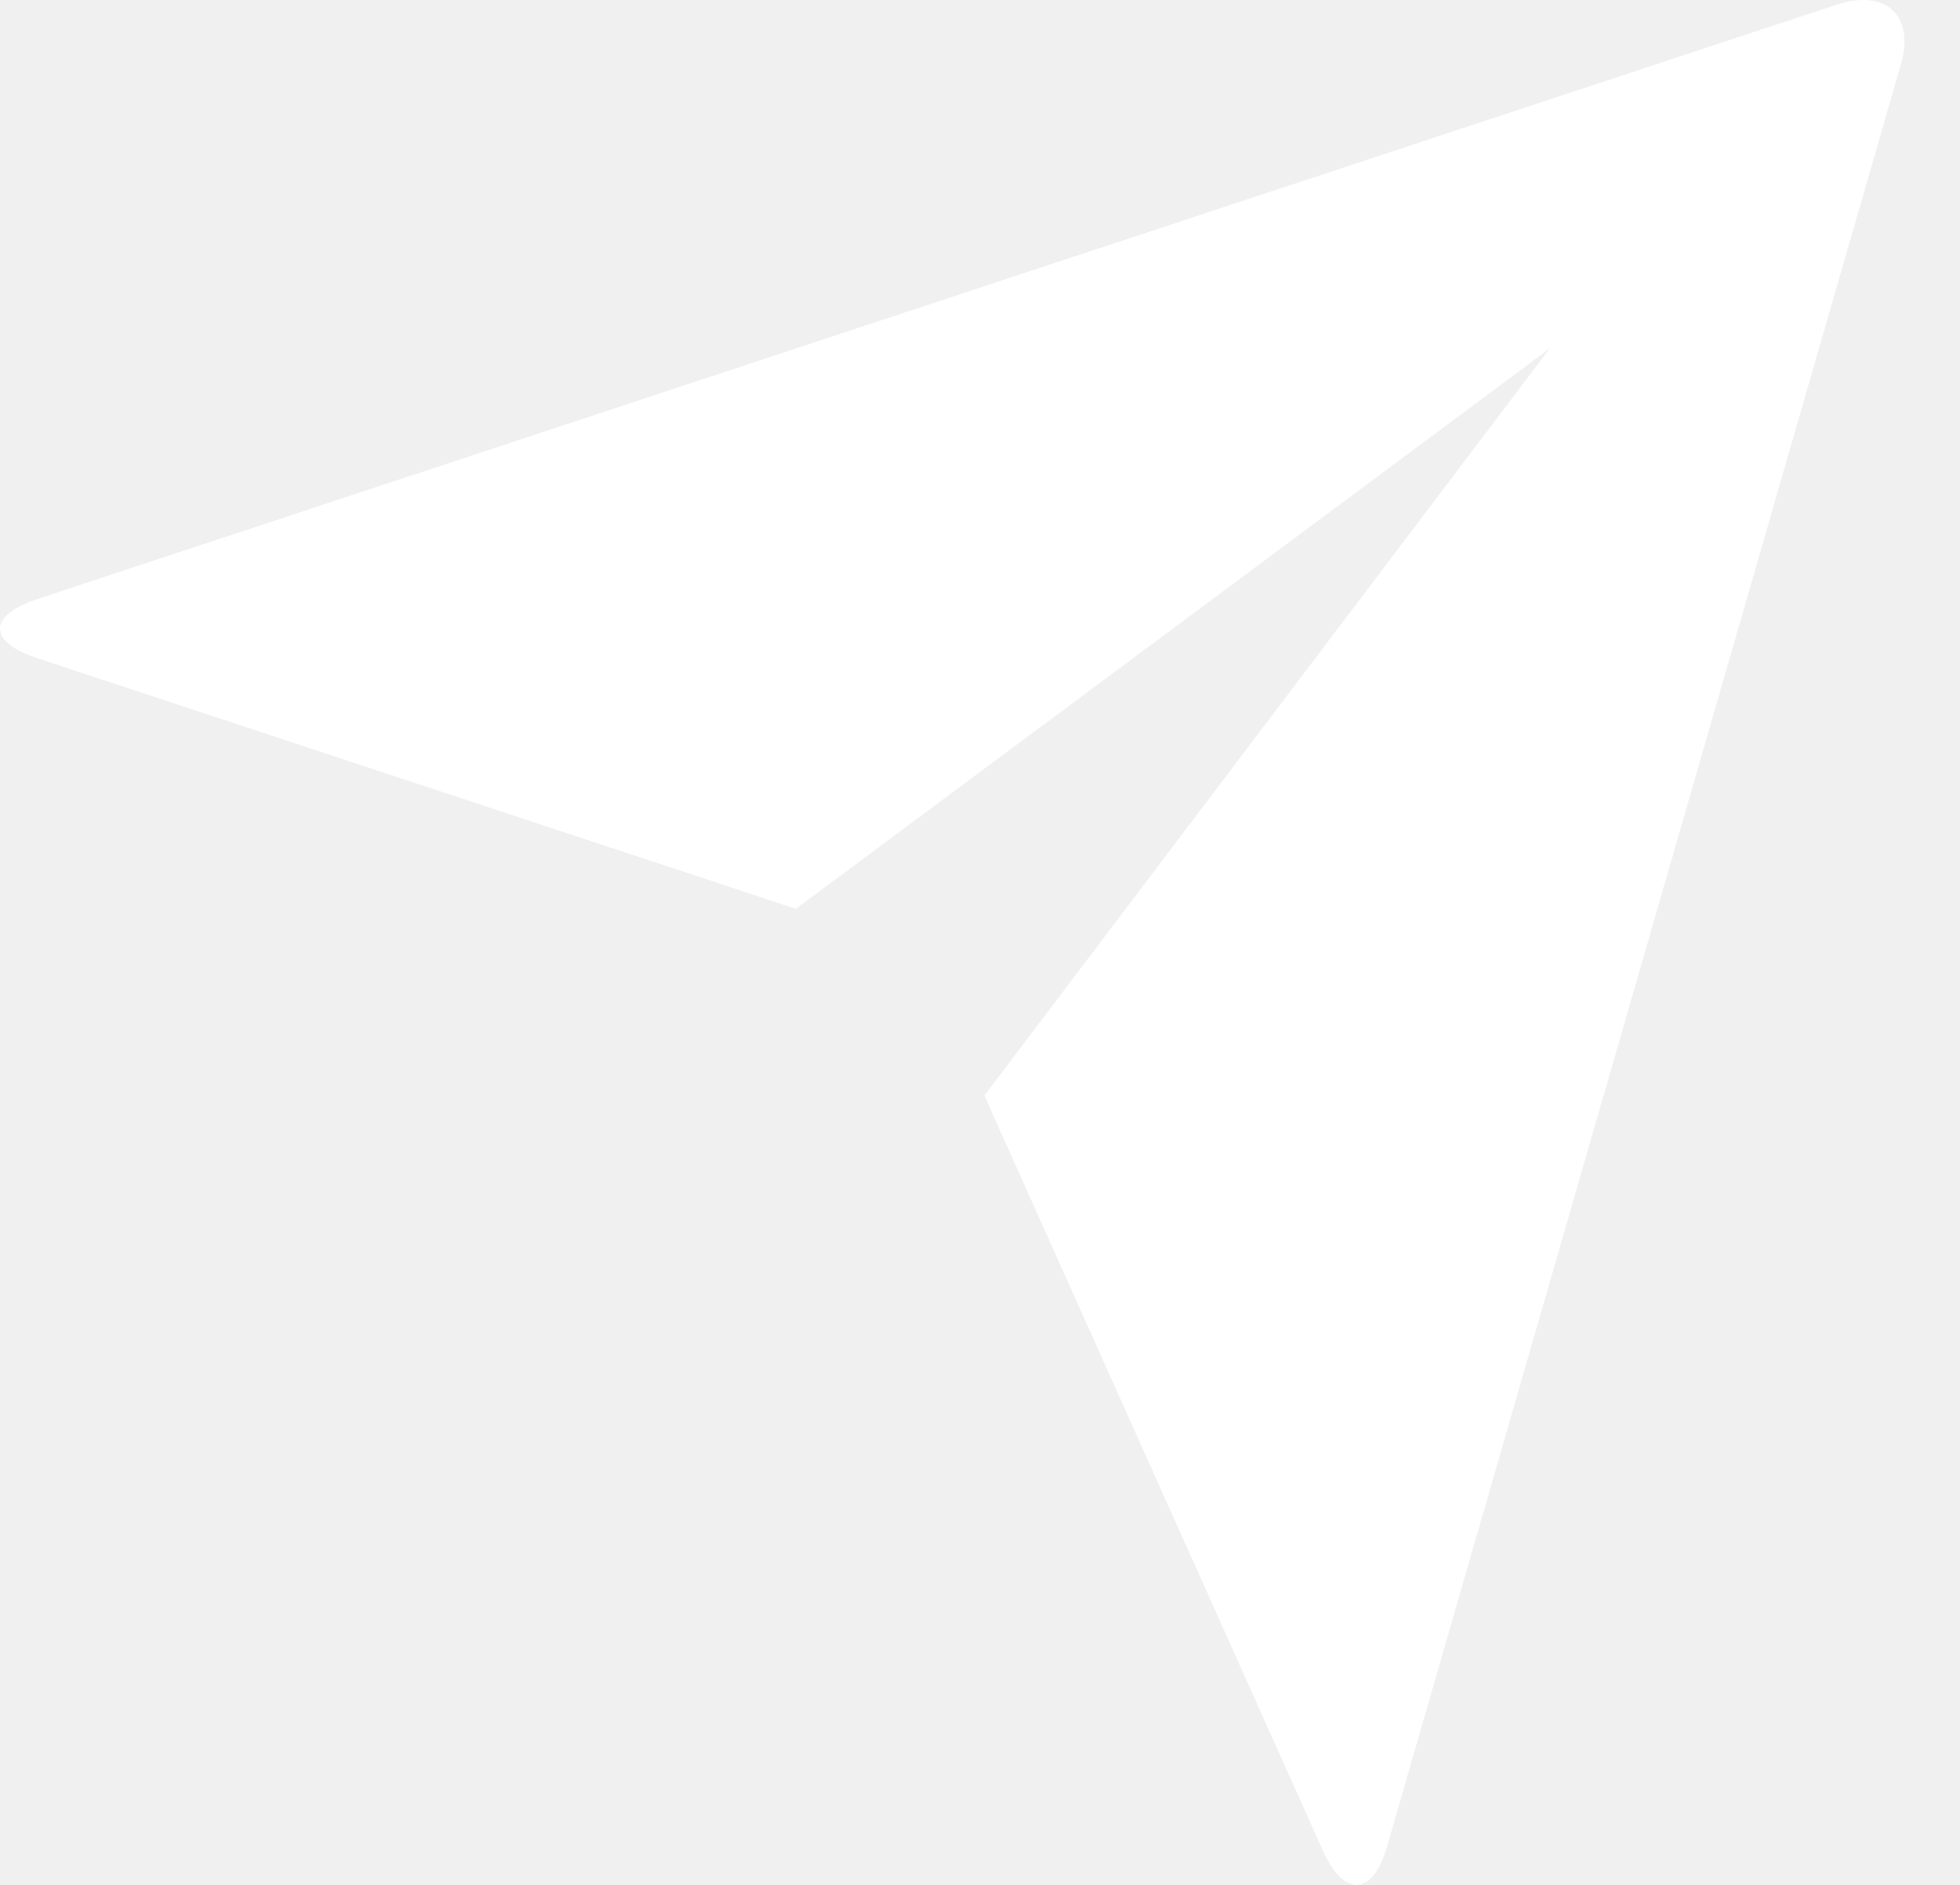
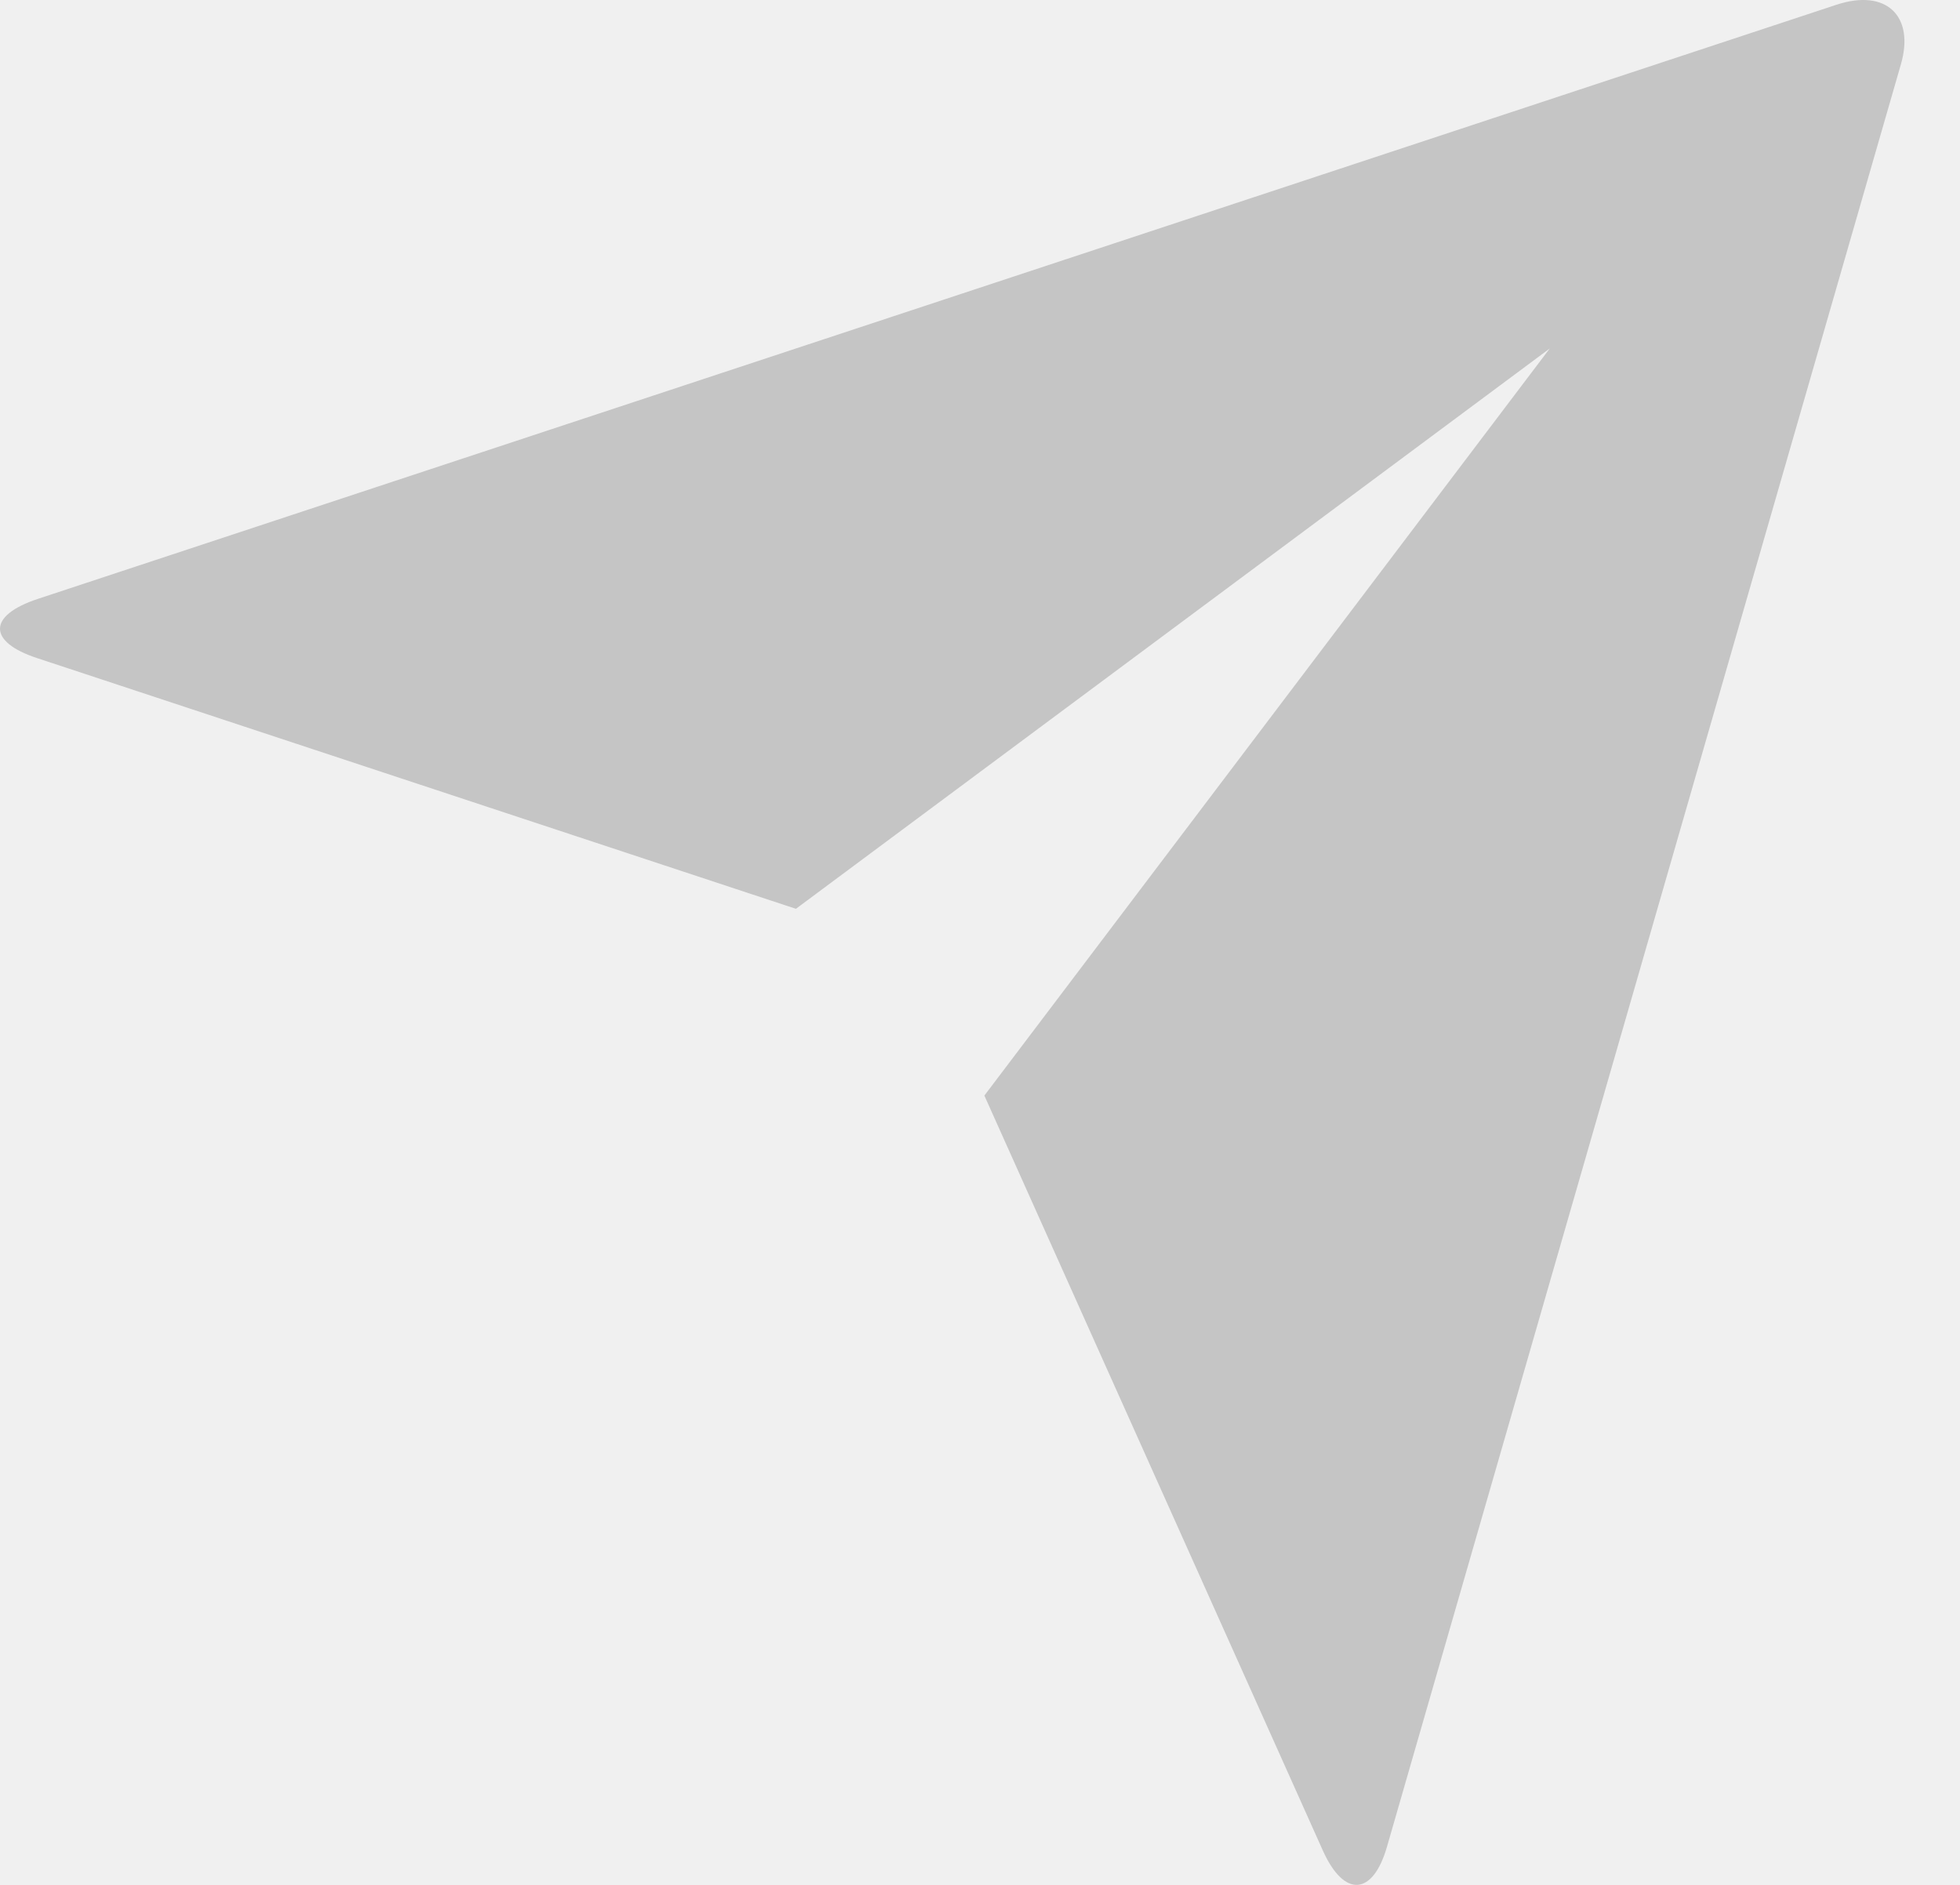
<svg xmlns="http://www.w3.org/2000/svg" width="26" height="25" viewBox="0 0 26 25" fill="none">
-   <path d="M0.49 8.728C-0.162 8.513 -0.169 8.165 0.503 7.943L24.361 0.063C25.023 -0.155 25.401 0.212 25.216 0.853L18.399 24.493C18.211 25.148 17.83 25.17 17.55 24.549L13.058 14.531L20.558 4.622L10.558 12.054L0.49 8.728Z" fill="white" />
+   <path d="M0.49 8.728C-0.162 8.513 -0.169 8.165 0.503 7.943L24.361 0.063C25.023 -0.155 25.401 0.212 25.216 0.853L18.399 24.493C18.211 25.148 17.83 25.17 17.55 24.549L13.058 14.531L20.558 4.622L10.558 12.054L0.49 8.728Z" fill="#c5c5c5" />
</svg>
